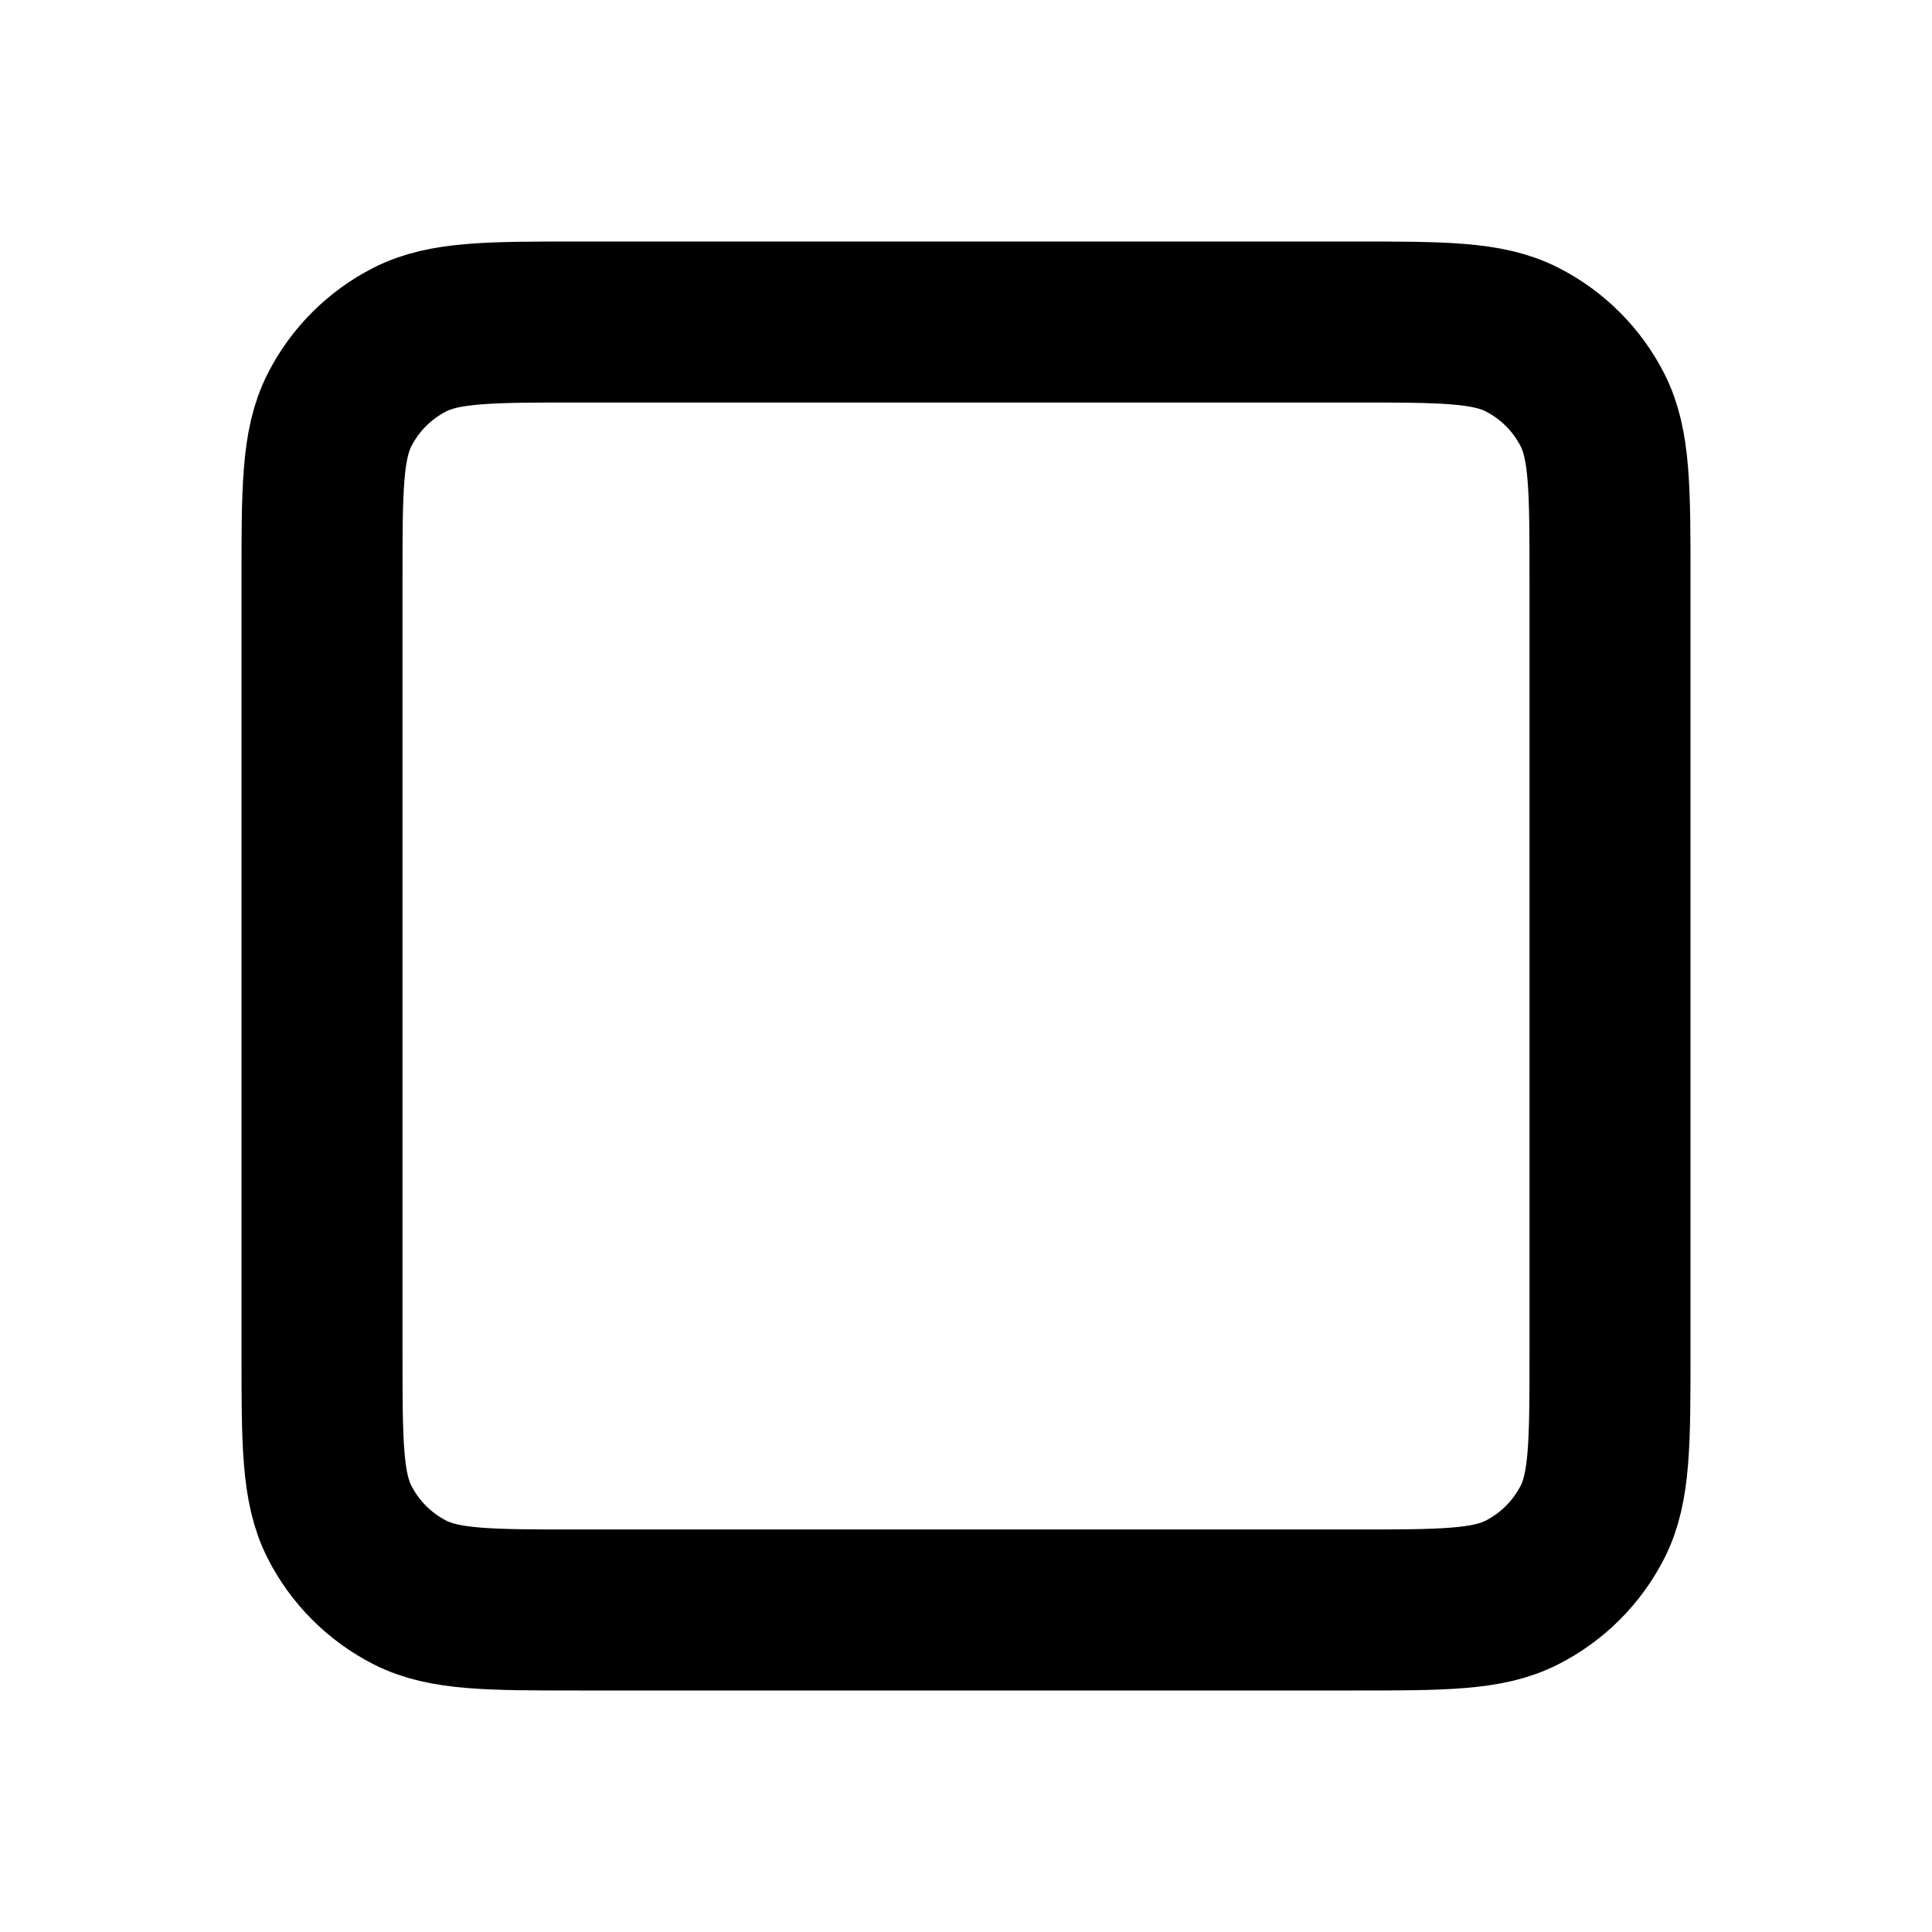
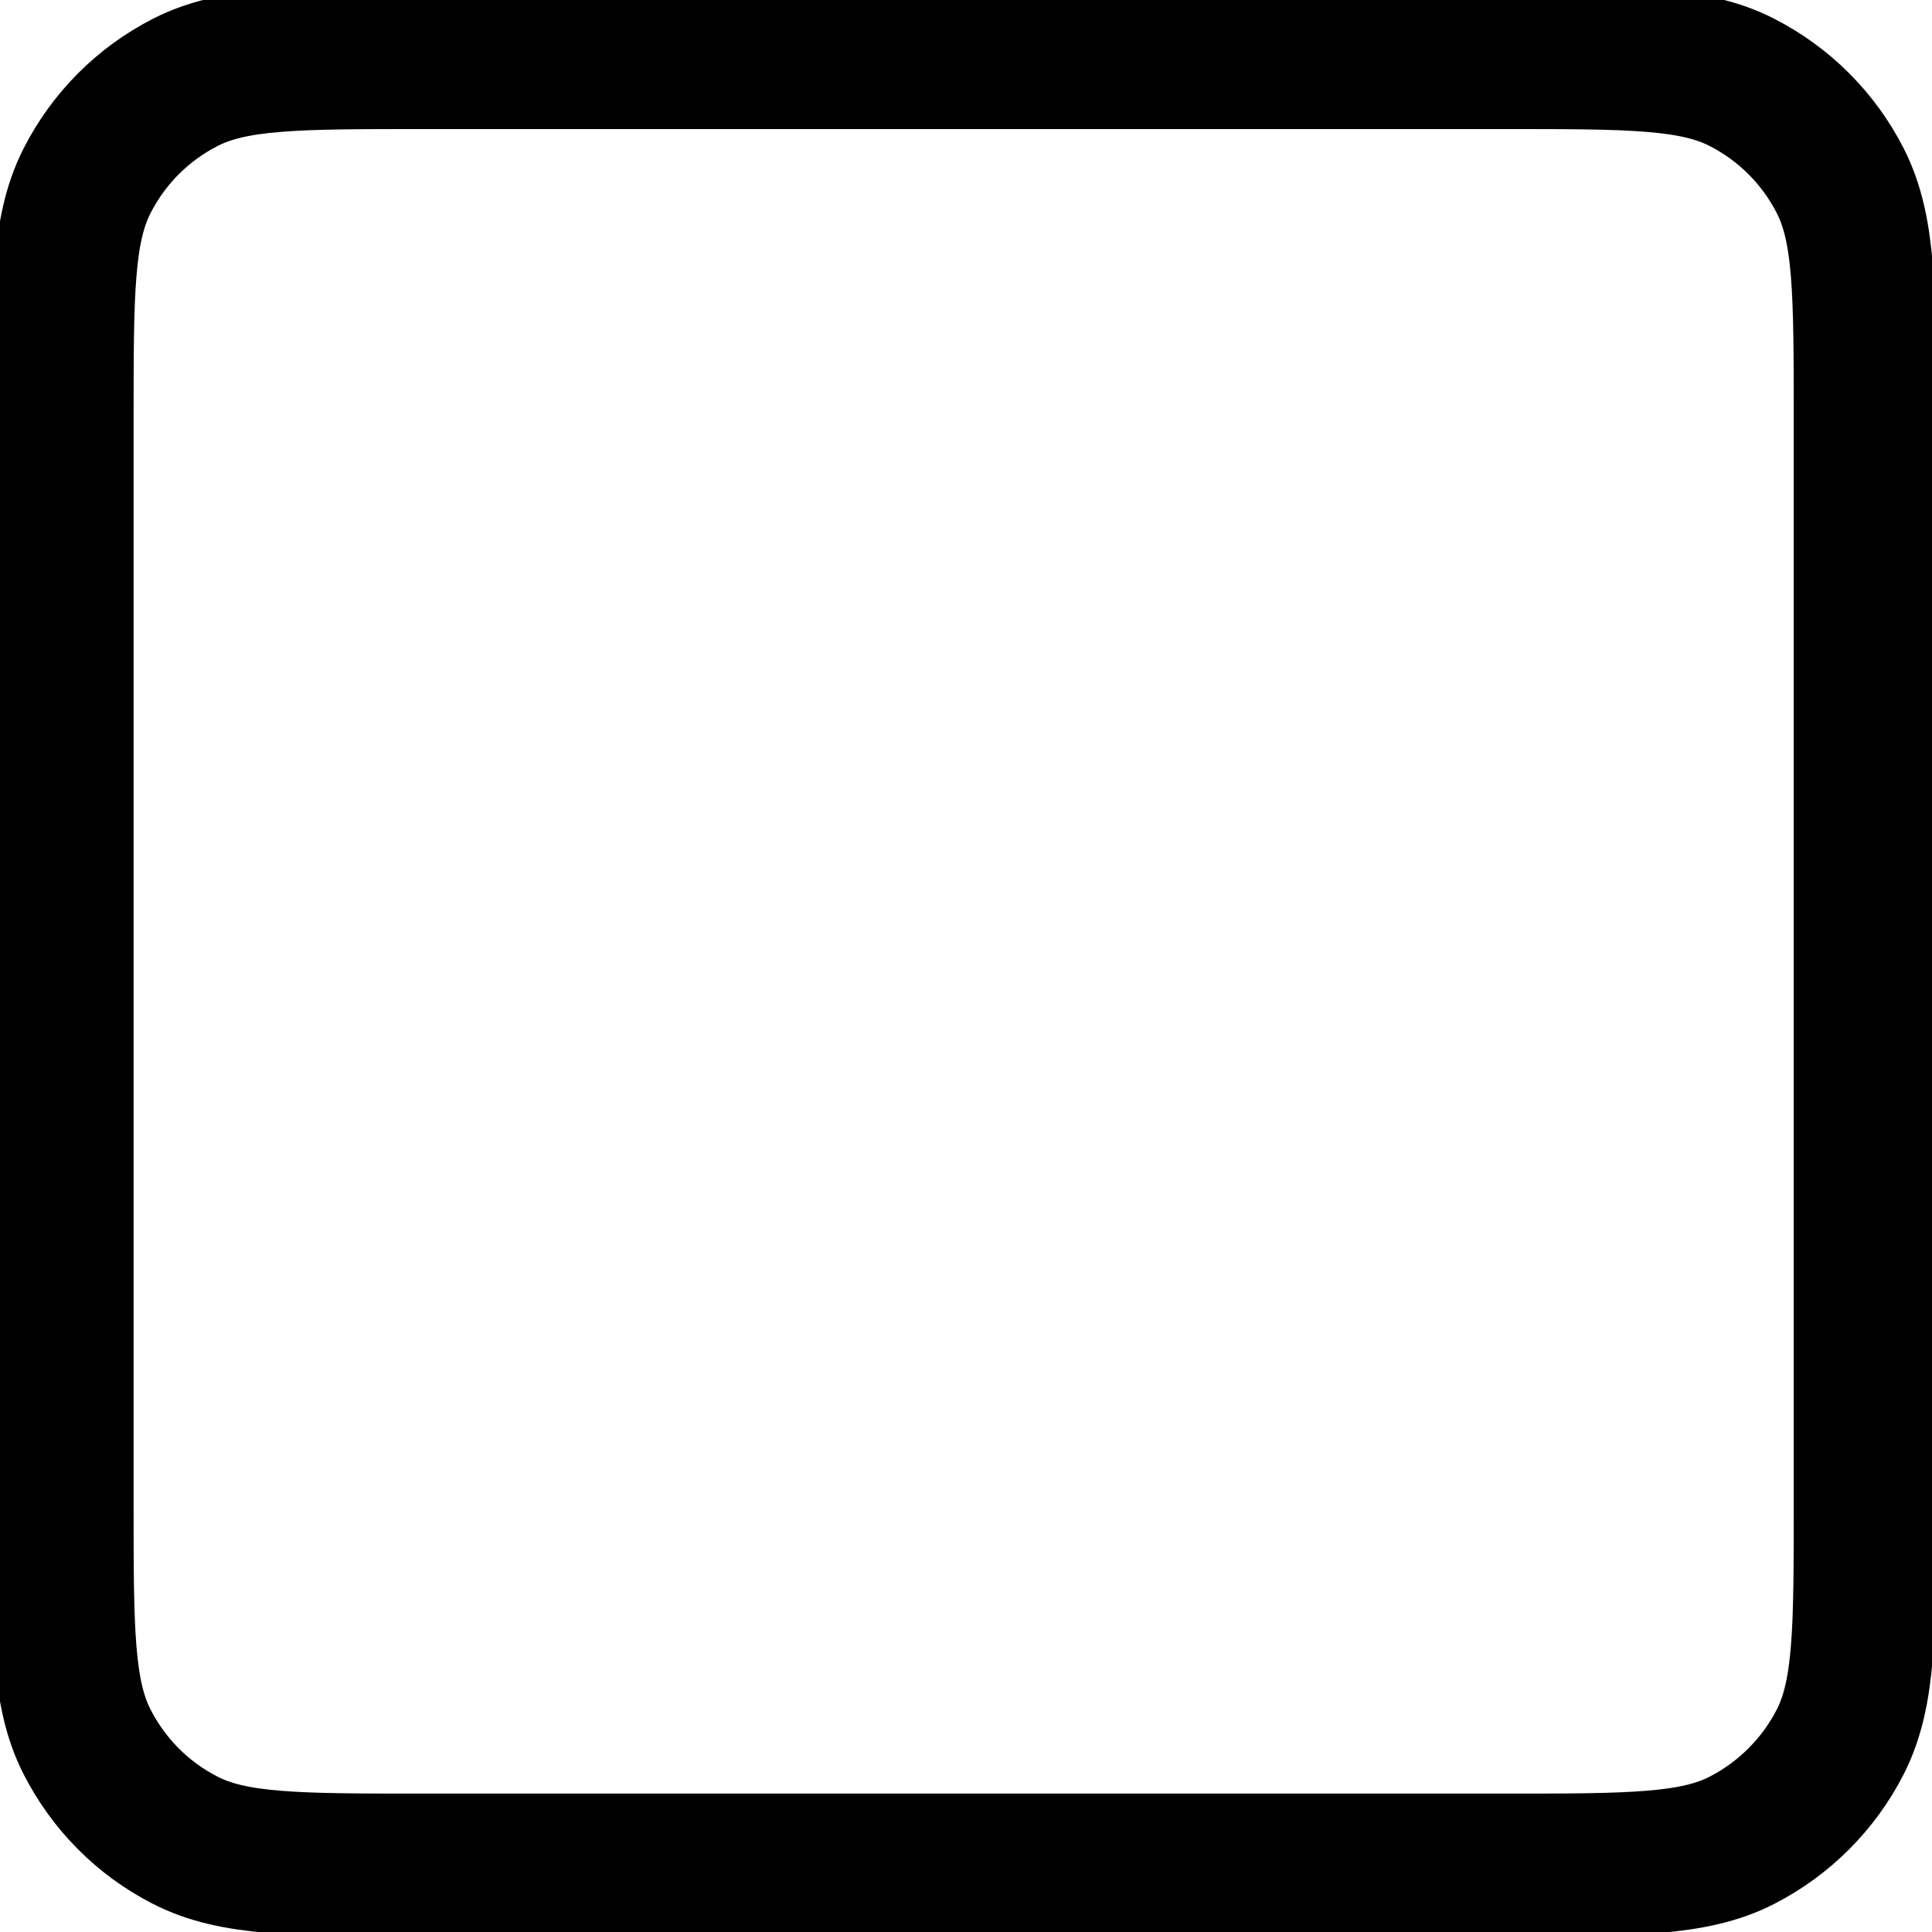
- <svg xmlns="http://www.w3.org/2000/svg" width="24px" height="24px" viewBox="0 0 24 24" fill="none">
-   <g id="Interface / Checkbox_Unchecked">
-     <path id="Vector" d="M4 7.2V16.8C4 17.92 4 18.48 4.218 18.908C4.41 19.284 4.715 19.59 5.092 19.782C5.519 20 6.079 20 7.197 20H16.803C17.921 20 18.48 20 18.907 19.782C19.284 19.59 19.59 19.284 19.782 18.908C20 18.48 20 17.922 20 16.804V7.197C20 6.079 20 5.519 19.782 5.092C19.59 4.715 19.284 4.41 18.907 4.218C18.48 4 17.92 4 16.8 4H7.2C6.08 4 5.52 4 5.092 4.218C4.715 4.41 4.41 4.715 4.218 5.092C4 5.52 4 6.08 4 7.2Z" stroke="#000000" stroke-width="2" stroke-linecap="round" stroke-linejoin="round" />
+ <svg xmlns="http://www.w3.org/2000/svg" width="42" height="42" viewBox="0 0 42 42" version="1.1" id="svg4" style="fill:none">
+   <defs id="defs8" />
+   <g id="Interface / Checkbox_Unchecked" transform="matrix(2.449083,0,0,2.455589,-8.439845,-8.568762)" style="stroke-width:0.408">
+     <path id="Vector" d="m 4,7.2 v 9.6 c 0,1.12 0,1.68 0.218,2.108 0.192,0.376 0.497,0.683 0.874,0.874 C 5.519,20 6.079,20 7.197,20 h 9.606 c 1.118,0 1.677,0 2.104,-0.218 0.376,-0.192 0.683,-0.498 0.875,-0.874 C 20,18.48 20,17.922 20,16.804 V 7.197 C 20,6.079 20,5.519 19.782,5.092 19.59,4.715 19.284,4.41 18.907,4.218 18.48,4 17.92,4 16.8,4 h -9.6 C 6.08,4 5.52,4 5.092,4.218 4.715,4.41 4.41,4.715 4.218,5.092 4,5.52 4,6.08 4,7.2 Z" style="stroke:#000000;stroke-width:1.264;stroke-linecap:round;stroke-linejoin:round;stroke-miterlimit:4;stroke-dasharray:none" />
  </g>
</svg>
